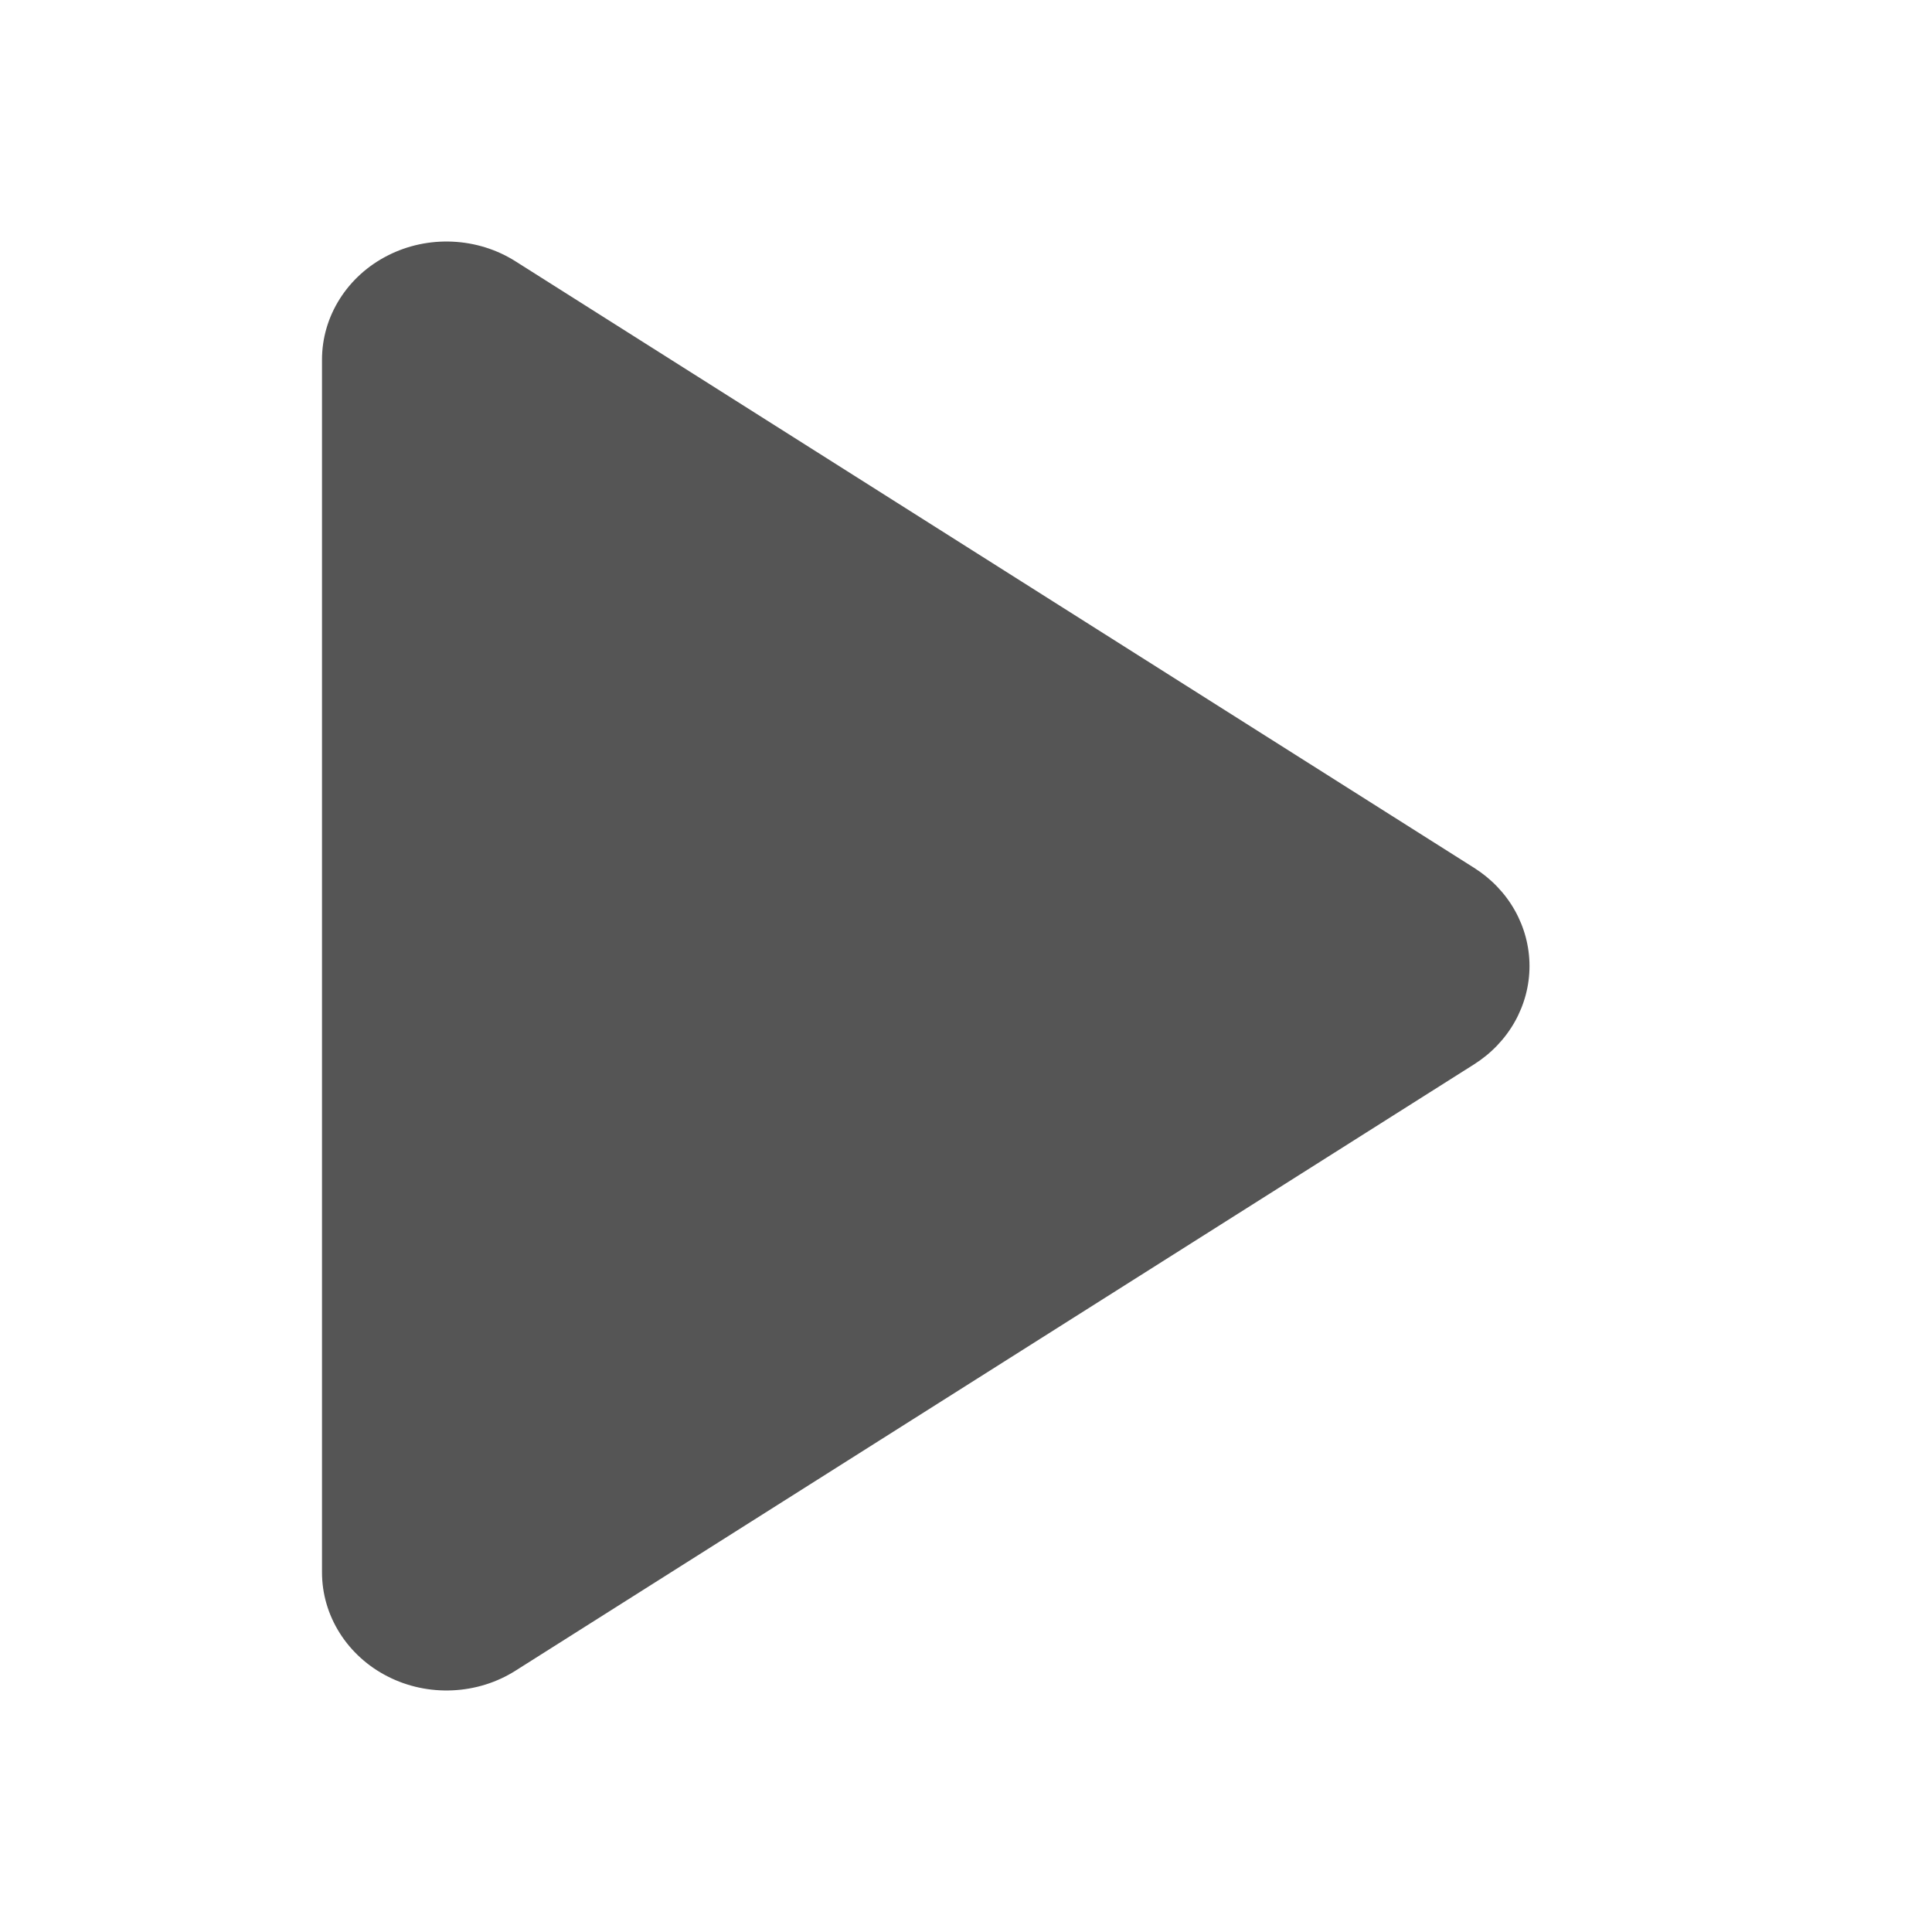
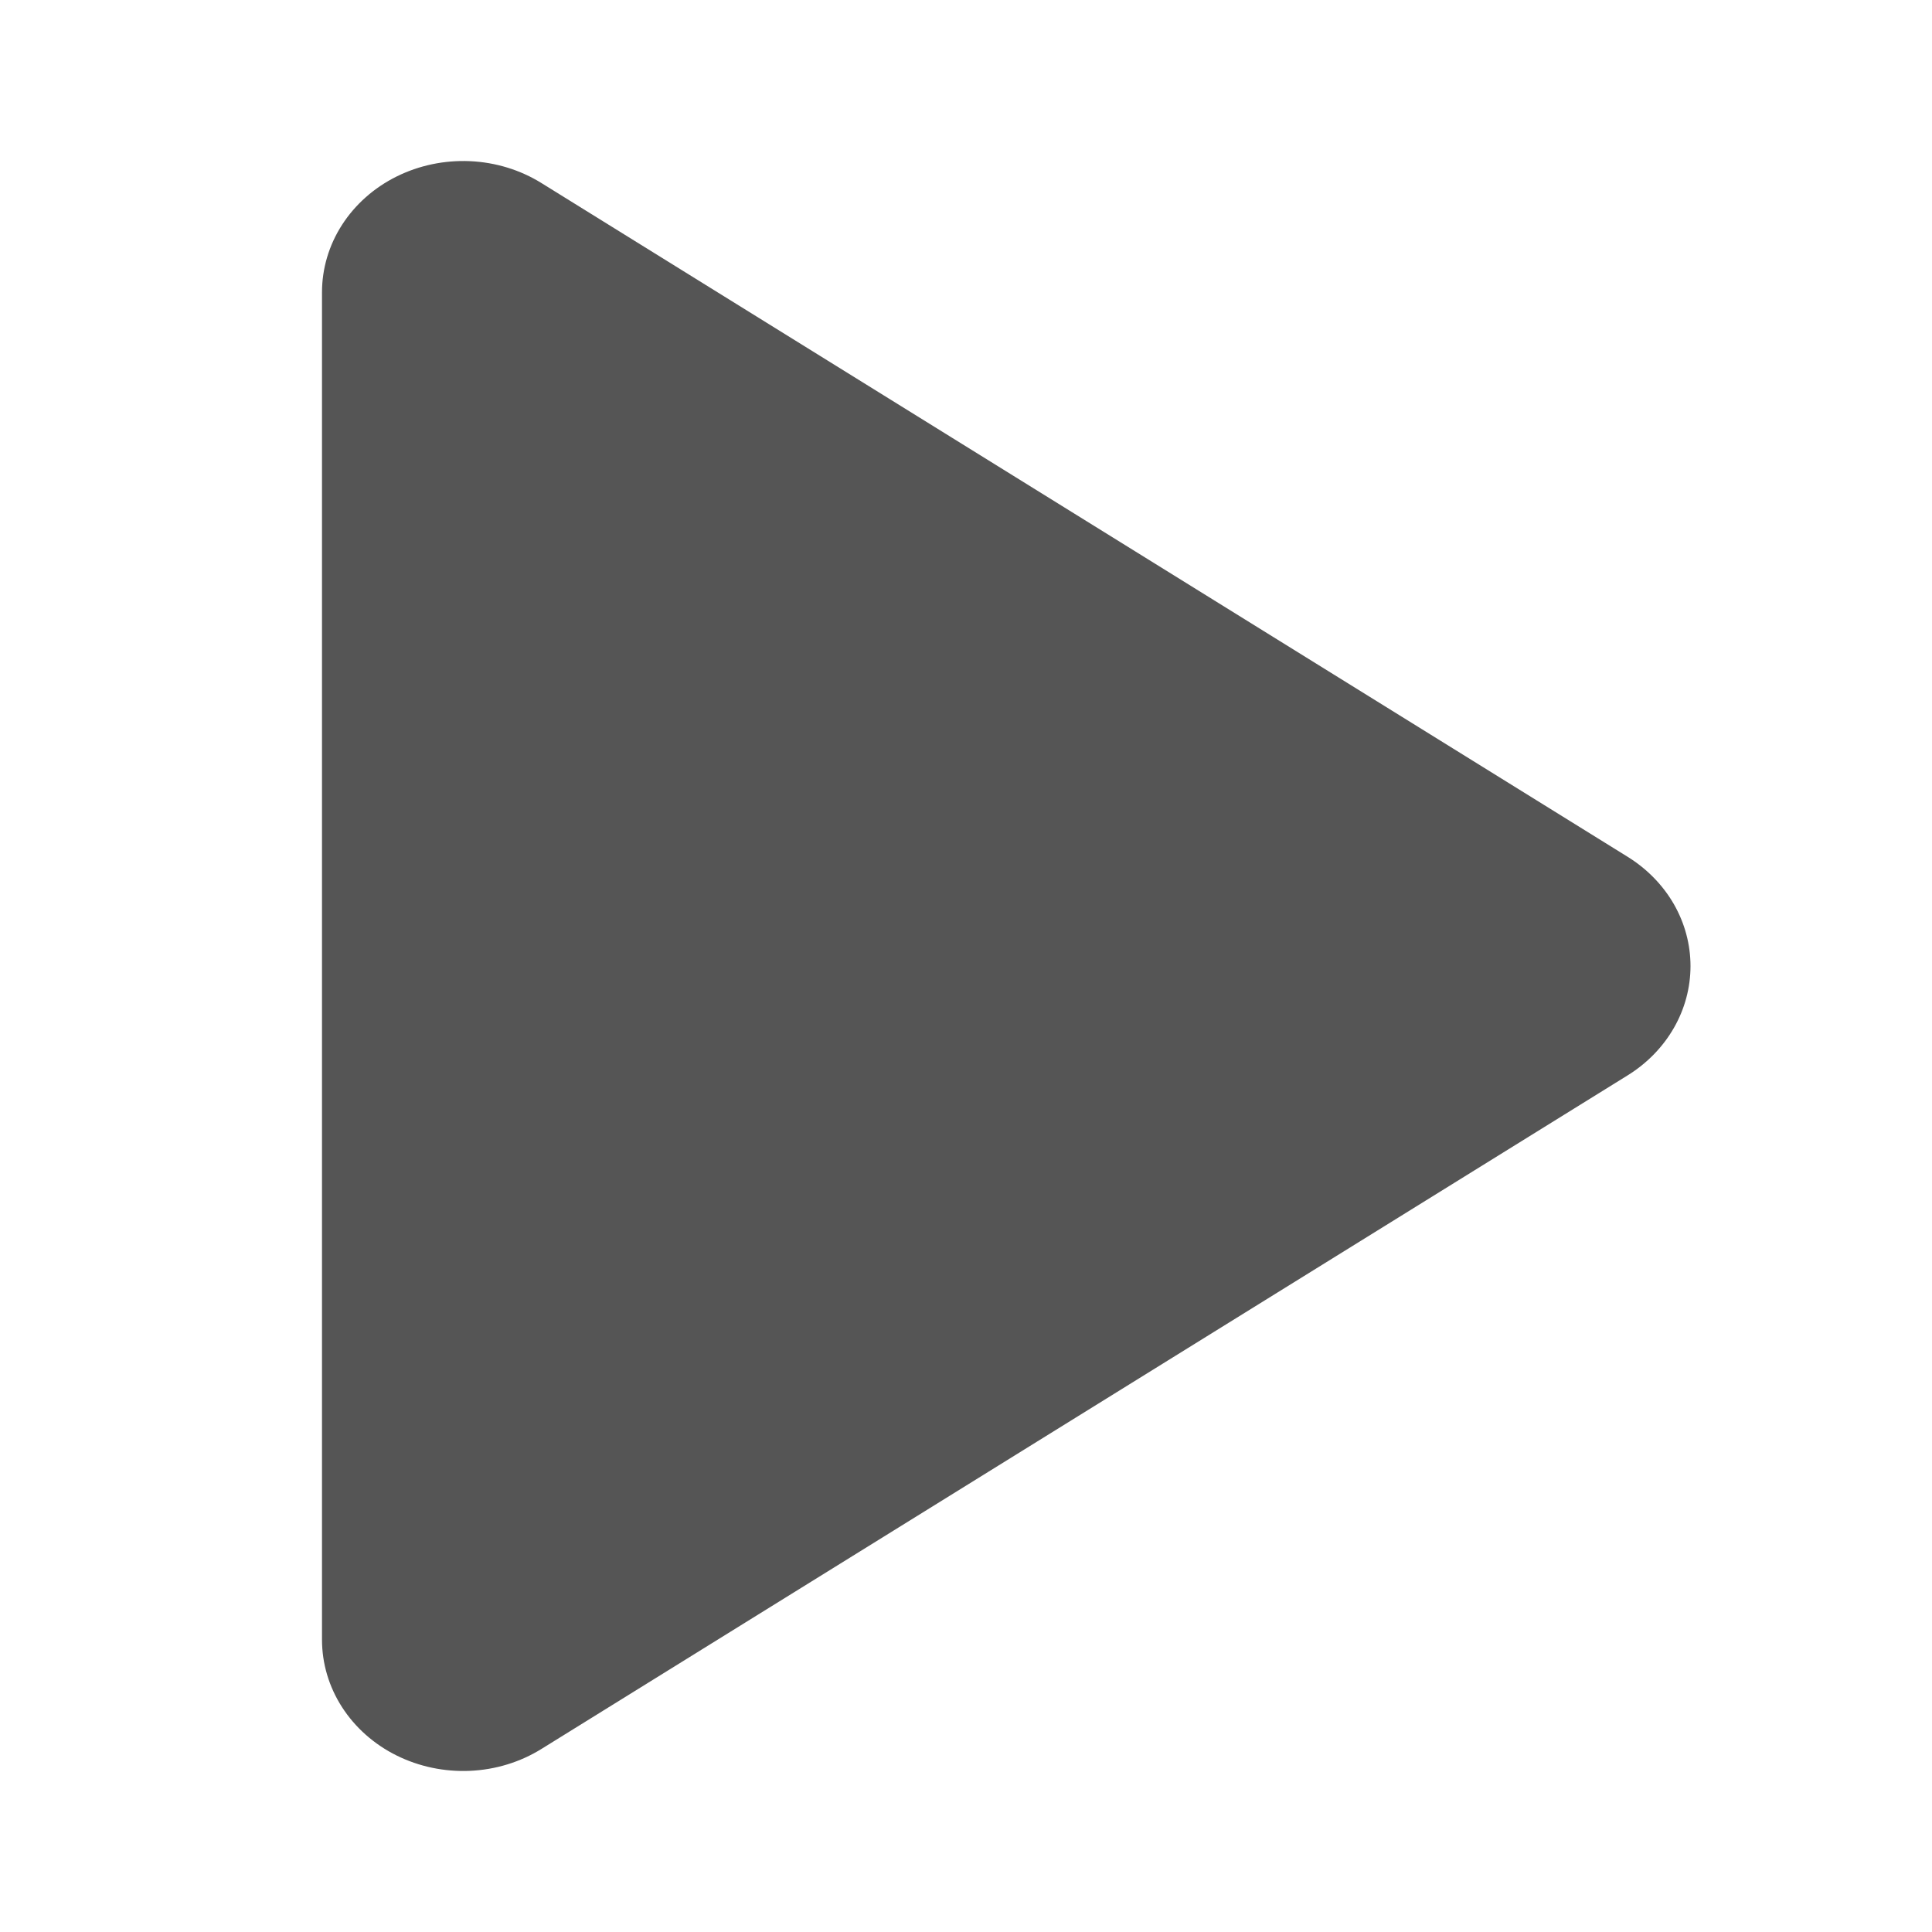
<svg xmlns="http://www.w3.org/2000/svg" width="24" height="24" viewBox="0 0 24 24" fill="none">
-   <path d="M4 4.468C4 4.202 4.076 3.942 4.22 3.714C4.364 3.486 4.57 3.299 4.817 3.174C5.064 3.048 5.342 2.989 5.622 3.002C5.902 3.015 6.172 3.099 6.405 3.247L18.311 10.78C18.523 10.914 18.697 11.095 18.817 11.308C18.937 11.521 19 11.759 19 12.001C19 12.242 18.937 12.48 18.817 12.693C18.697 12.906 18.523 13.088 18.311 13.222L6.405 20.753C6.172 20.901 5.902 20.985 5.622 20.998C5.342 21.011 5.064 20.952 4.817 20.826C4.57 20.701 4.364 20.514 4.22 20.286C4.076 20.058 4 19.798 4 19.532V4.468Z" fill="#555555 " />
+   <path d="M4 3.631C4 3.336 4.086 3.046 4.249 2.793C4.412 2.54 4.646 2.332 4.926 2.193C5.206 2.054 5.521 1.988 5.838 2.002C6.155 2.016 6.462 2.11 6.726 2.274L20.22 10.644C20.46 10.793 20.657 10.995 20.793 11.231C20.929 11.468 21 11.732 21 12.001C21 12.269 20.929 12.534 20.793 12.77C20.657 13.007 20.46 13.209 20.22 13.358L6.726 21.726C6.462 21.89 6.155 21.984 5.838 21.998C5.521 22.012 5.206 21.946 4.926 21.807C4.646 21.668 4.412 21.46 4.249 21.207C4.086 20.954 4 20.664 4 20.369V3.631Z" fill="#555555" />
</svg>
